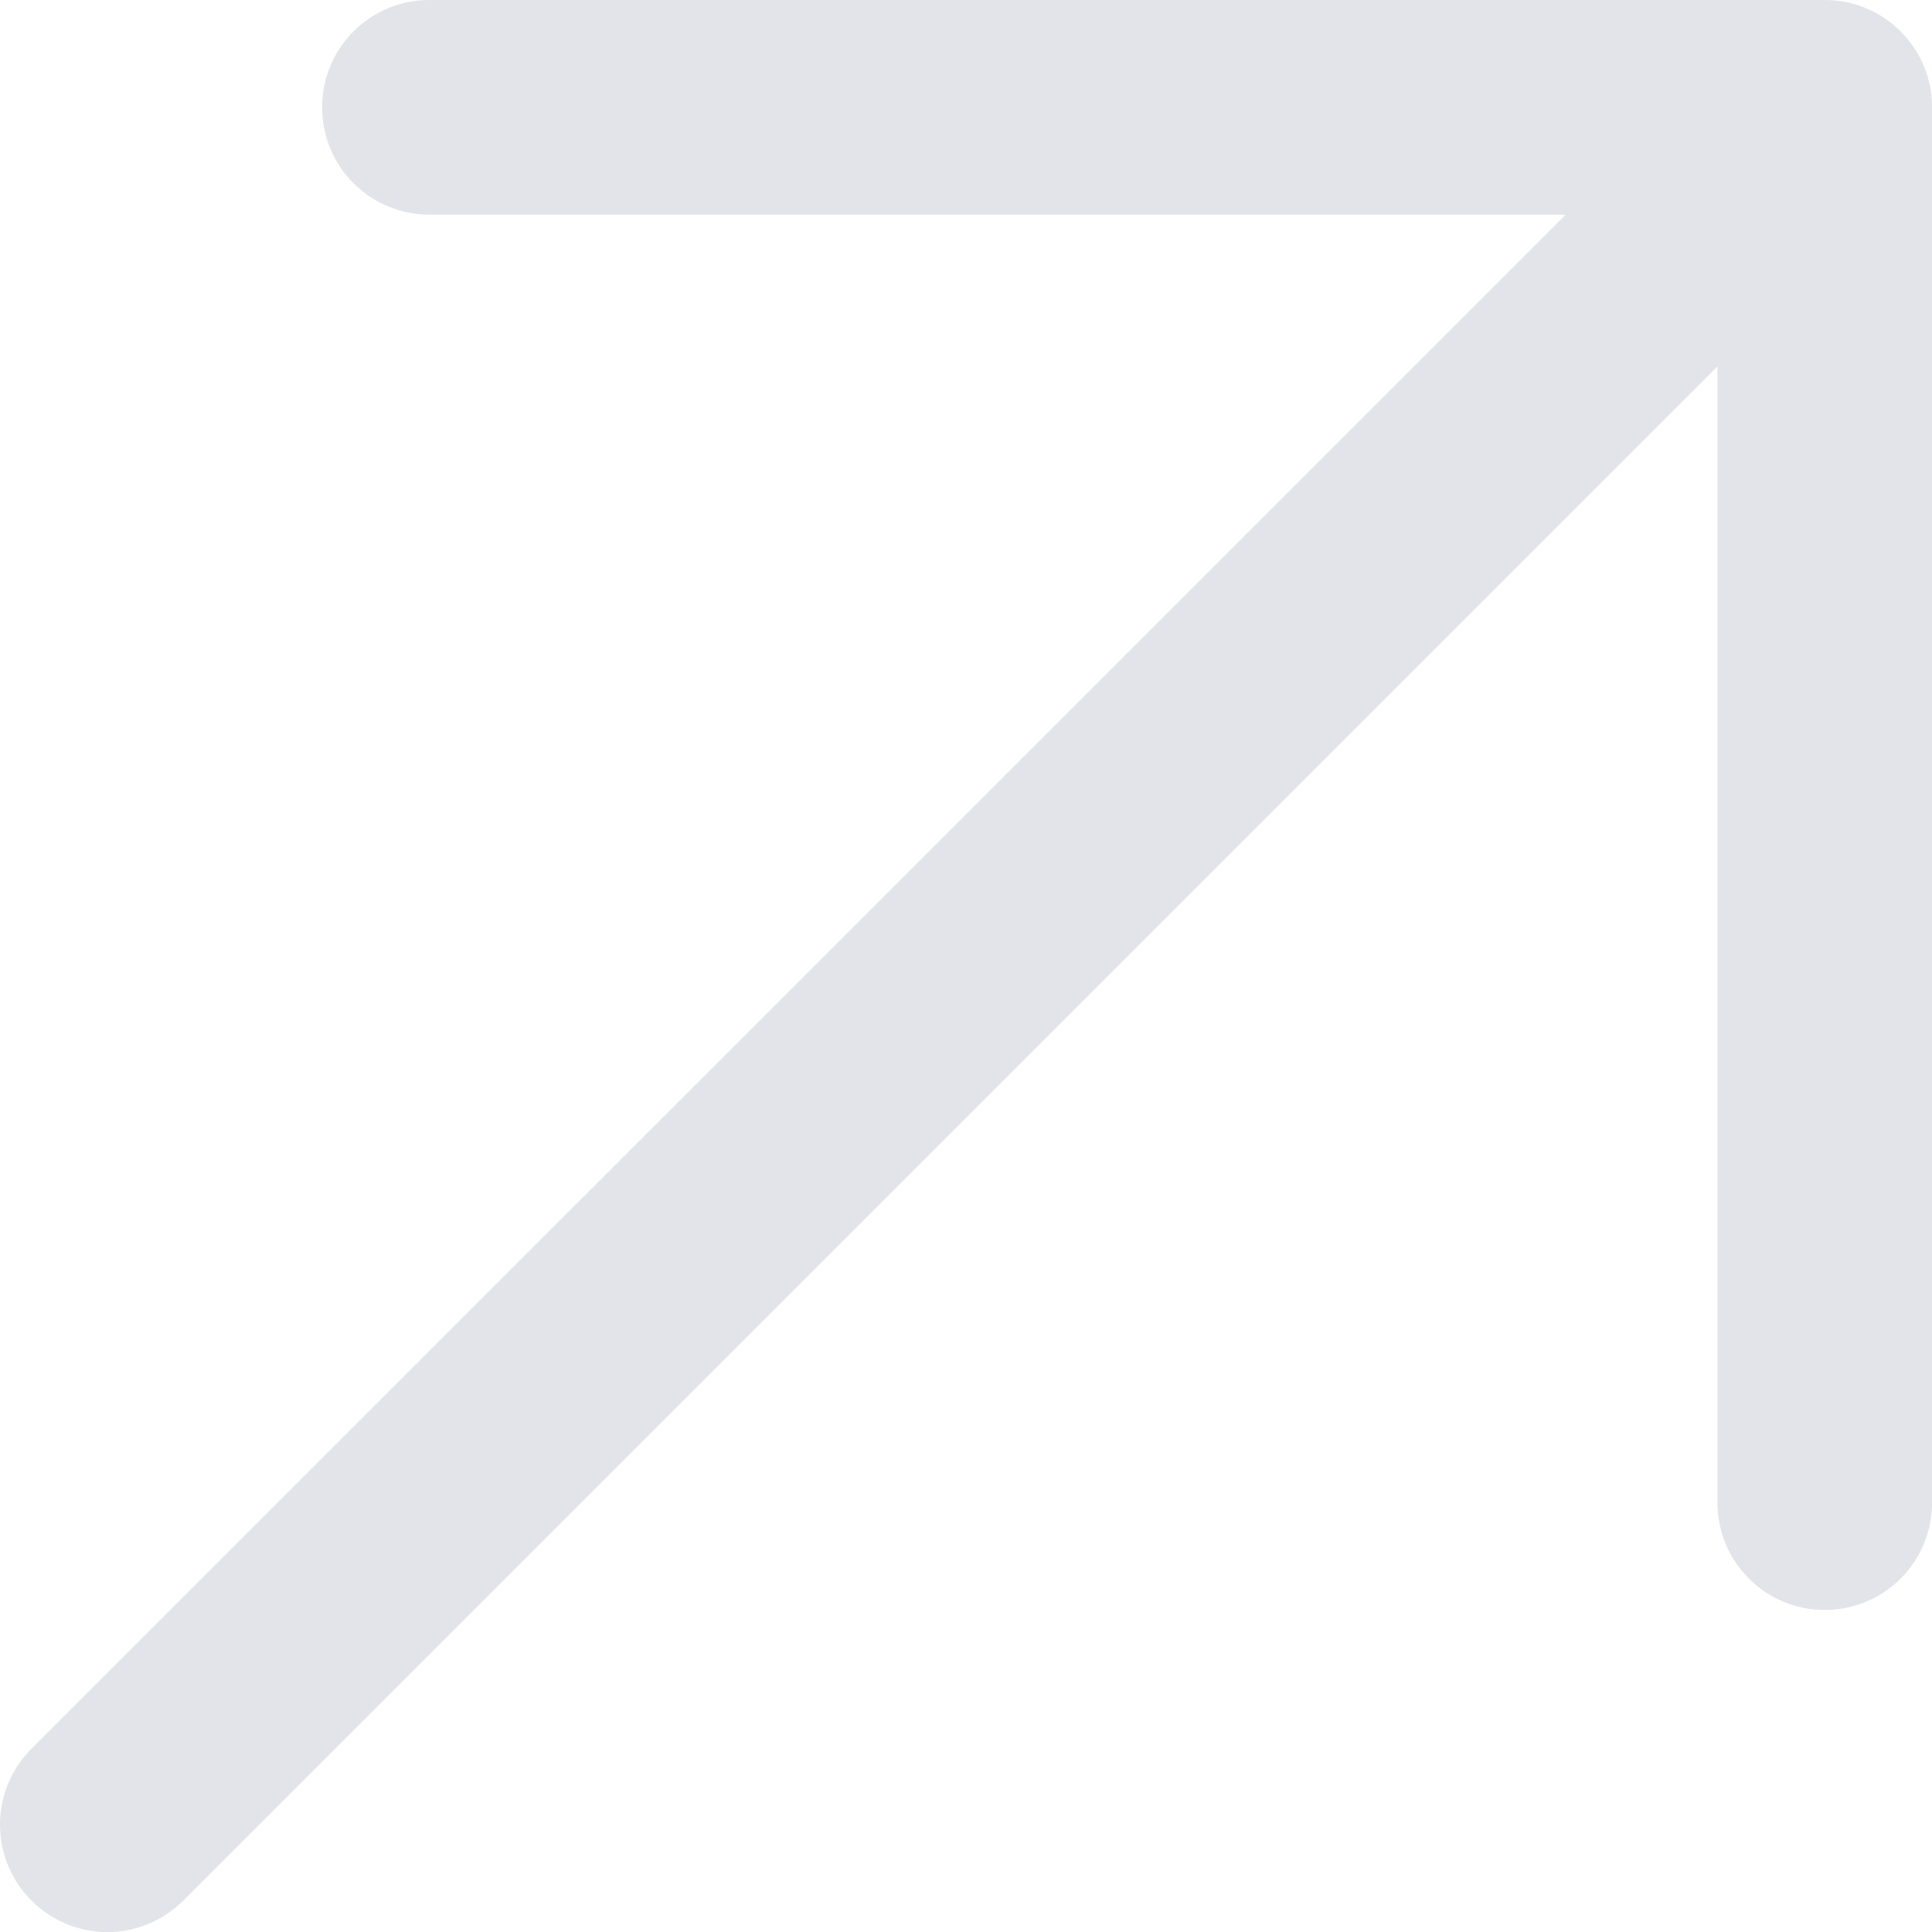
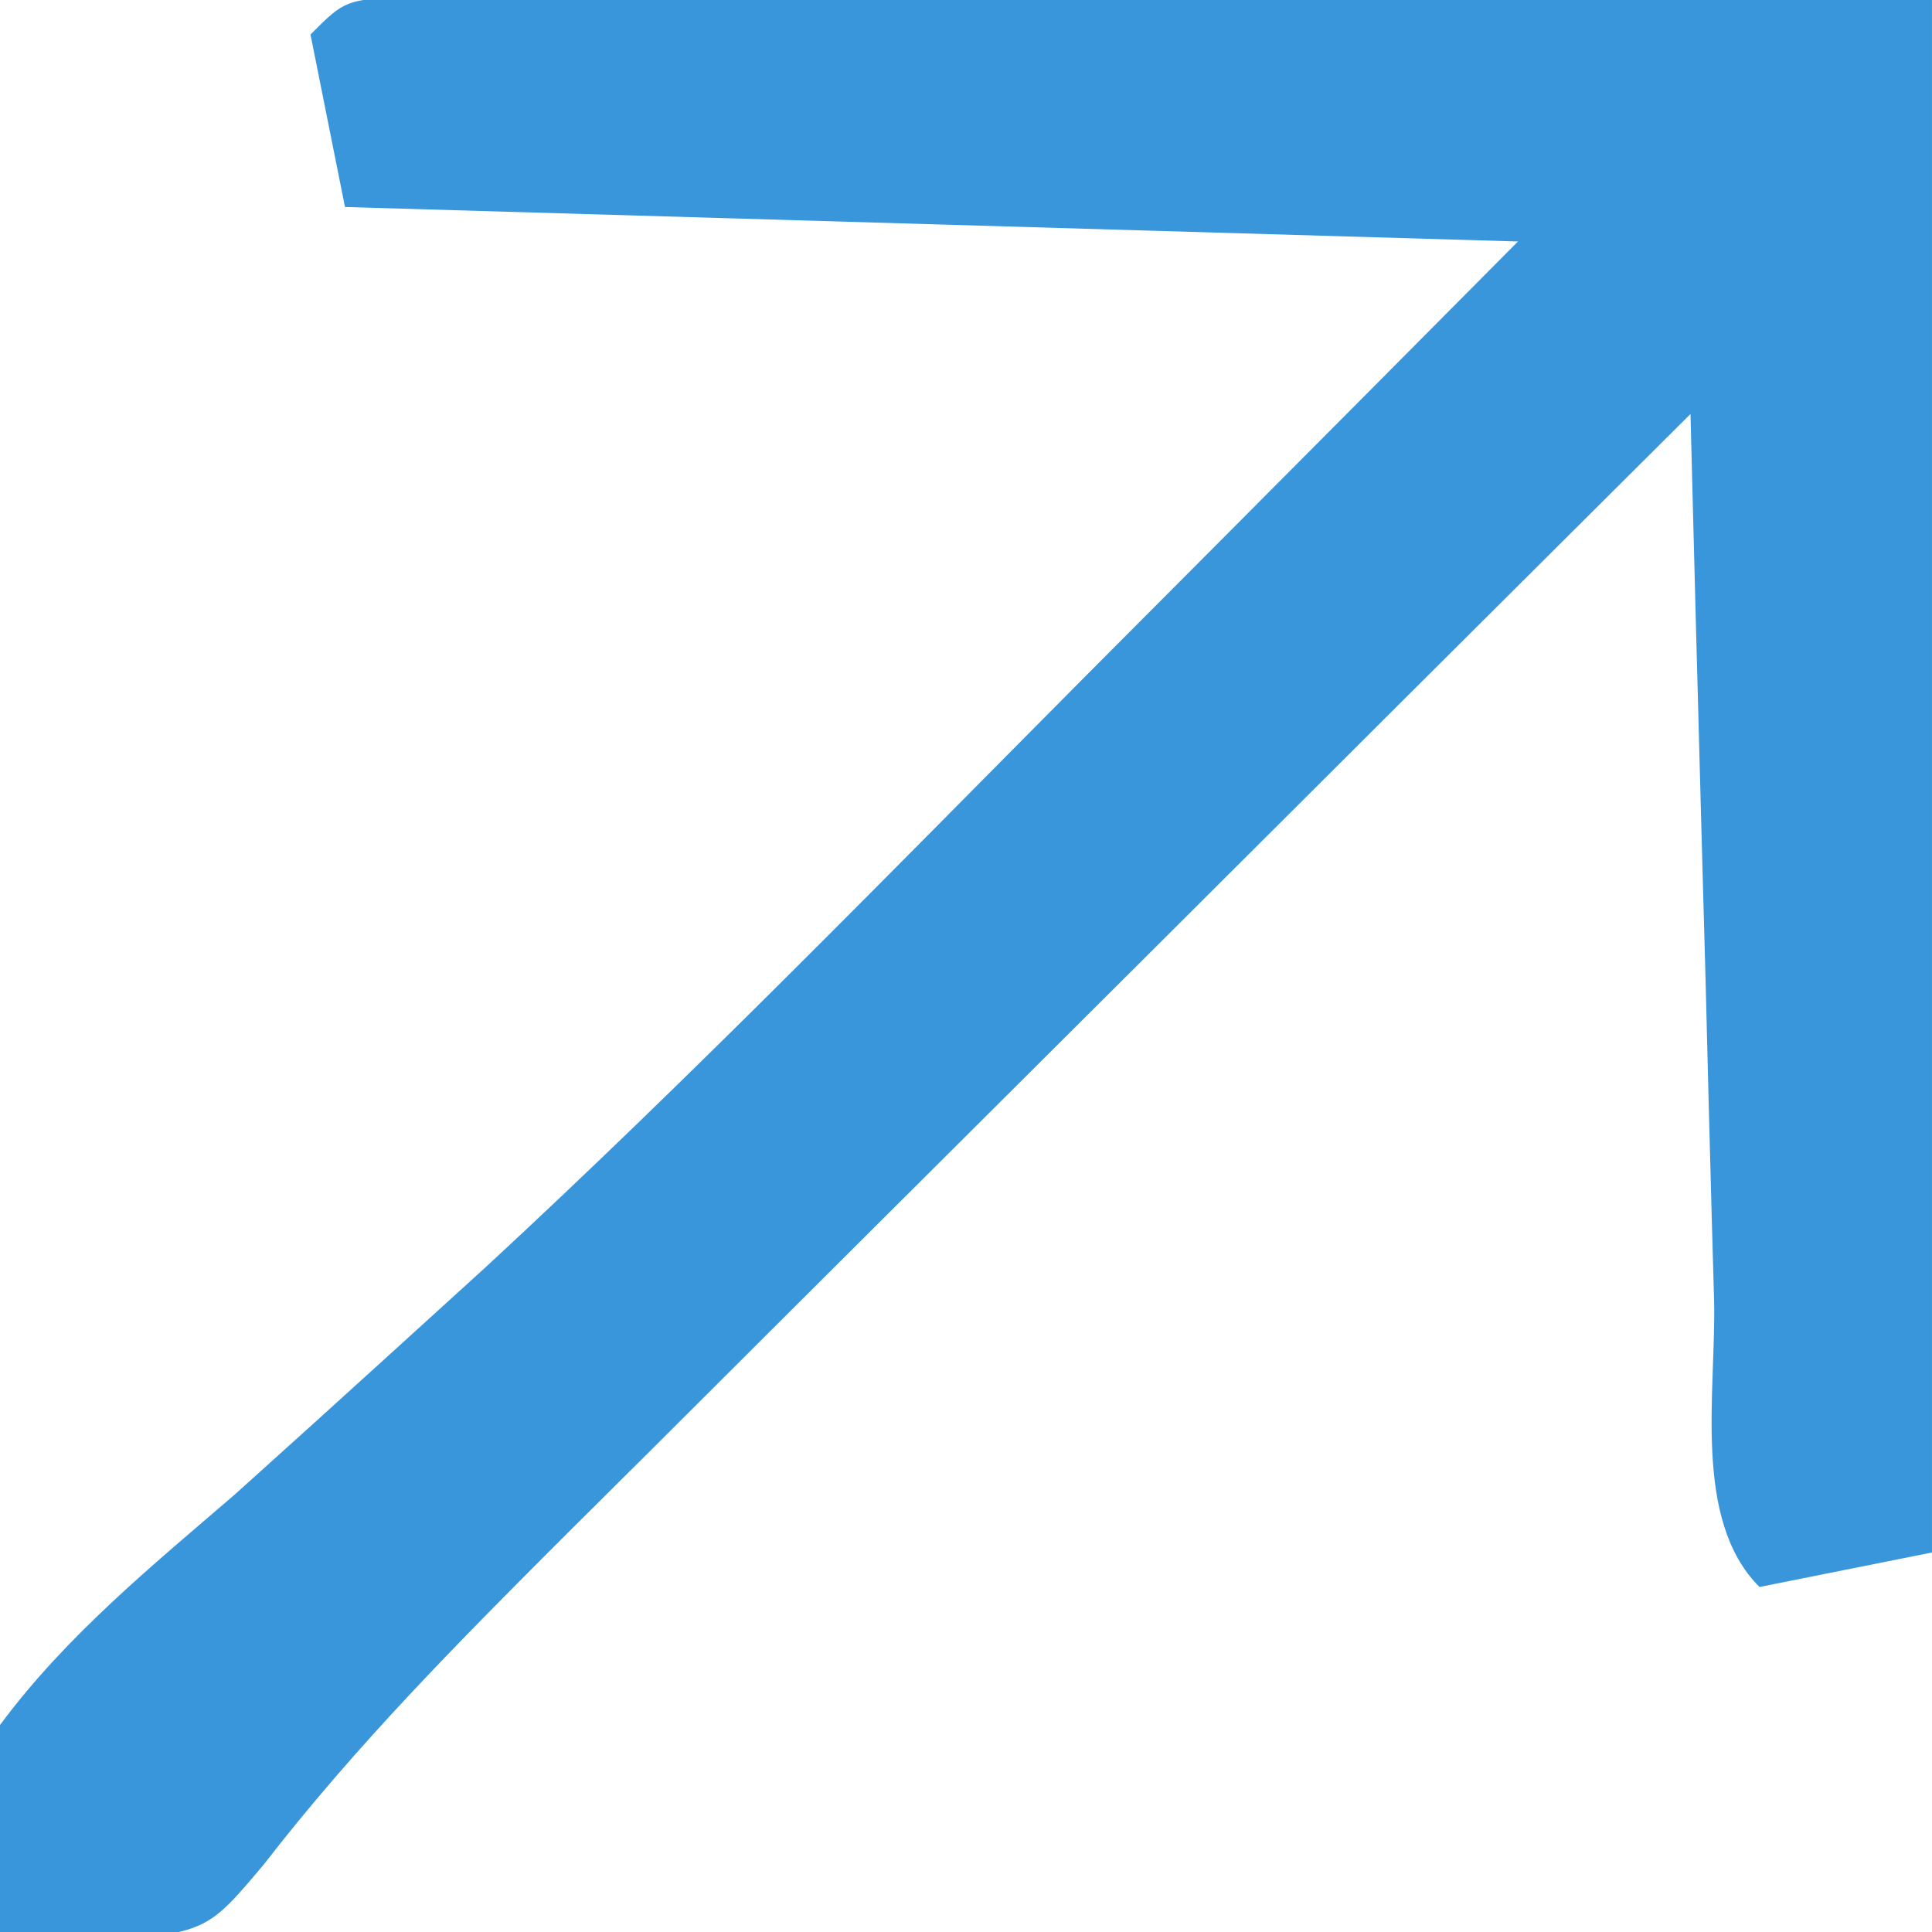
- <svg xmlns="http://www.w3.org/2000/svg" width="18" height="18" viewBox="0 0 18 18" fill="none">
-   <path d="M18.001 1V14C18.001 14.265 17.895 14.52 17.708 14.707C17.52 14.895 17.266 15 17.001 15C16.735 15 16.481 14.895 16.294 14.707C16.106 14.52 16.001 14.265 16.001 14V3.414L1.708 17.707C1.52 17.895 1.266 18.001 1.001 18.001C0.735 18.001 0.481 17.895 0.293 17.707C0.105 17.52 0 17.265 0 17C0 16.735 0.105 16.48 0.293 16.293L14.587 2H4.001C3.735 2 3.481 1.895 3.293 1.707C3.106 1.52 3.001 1.265 3.001 1C3.001 0.735 3.106 0.48 3.293 0.293C3.481 0.105 3.735 0 4.001 0H17.001C17.266 0 17.52 0.105 17.708 0.293C17.895 0.48 18.001 0.735 18.001 1Z" fill="#E2E4E9" />
+ <svg xmlns="http://www.w3.org/2000/svg" version="1.1" width="56" height="56">
+   <path d="M0 0 C1.222 0.003 1.222 0.003 2.47 0.007 C3.851 0.007 3.851 0.007 5.26 0.007 C6.261 0.012 7.262 0.017 8.294 0.023 C9.313 0.024 10.333 0.025 11.383 0.027 C14.654 0.033 17.925 0.045 21.196 0.058 C23.407 0.063 25.619 0.067 27.831 0.071 C33.265 0.082 38.699 0.101 44.133 0.12 C44.133 14.97 44.133 29.82 44.133 45.12 C41.658 45.615 41.658 45.615 39.133 46.12 C37.182 44.169 37.879 40.474 37.817 37.804 C37.796 37.073 37.775 36.342 37.754 35.589 C37.688 33.245 37.63 30.901 37.571 28.558 C37.528 26.972 37.484 25.387 37.44 23.802 C37.333 19.908 37.232 16.014 37.133 12.12 C31.649 17.579 26.168 23.042 20.691 28.508 C18.827 30.367 16.963 32.224 15.098 34.08 C12.415 36.752 9.735 39.426 7.055 42.101 C6.223 42.928 5.39 43.755 4.533 44.608 C1.435 47.705 -1.538 50.696 -4.221 54.164 C-5.867 56.12 -5.867 56.12 -9.117 56.433 C-10.024 56.33 -10.932 56.227 -11.867 56.12 C-12.292 53.538 -12.292 53.538 -11.867 50.12 C-9.94 47.526 -7.495 45.535 -5.054 43.433 C-3.513 42.048 -1.977 40.659 -0.445 39.265 C0.858 38.081 0.858 38.081 2.186 36.873 C8.203 31.312 13.921 25.43 19.696 19.62 C20.928 18.384 22.16 17.147 23.392 15.911 C26.309 12.983 29.221 10.052 32.133 7.12 C20.913 6.79 9.693 6.46 -1.867 6.12 C-2.197 4.47 -2.527 2.82 -2.867 1.12 C-1.867 0.12 -1.867 0.12 0 0 Z " fill="#3A96DB" transform="translate(11.86659,-0.1202545)" />
</svg>
